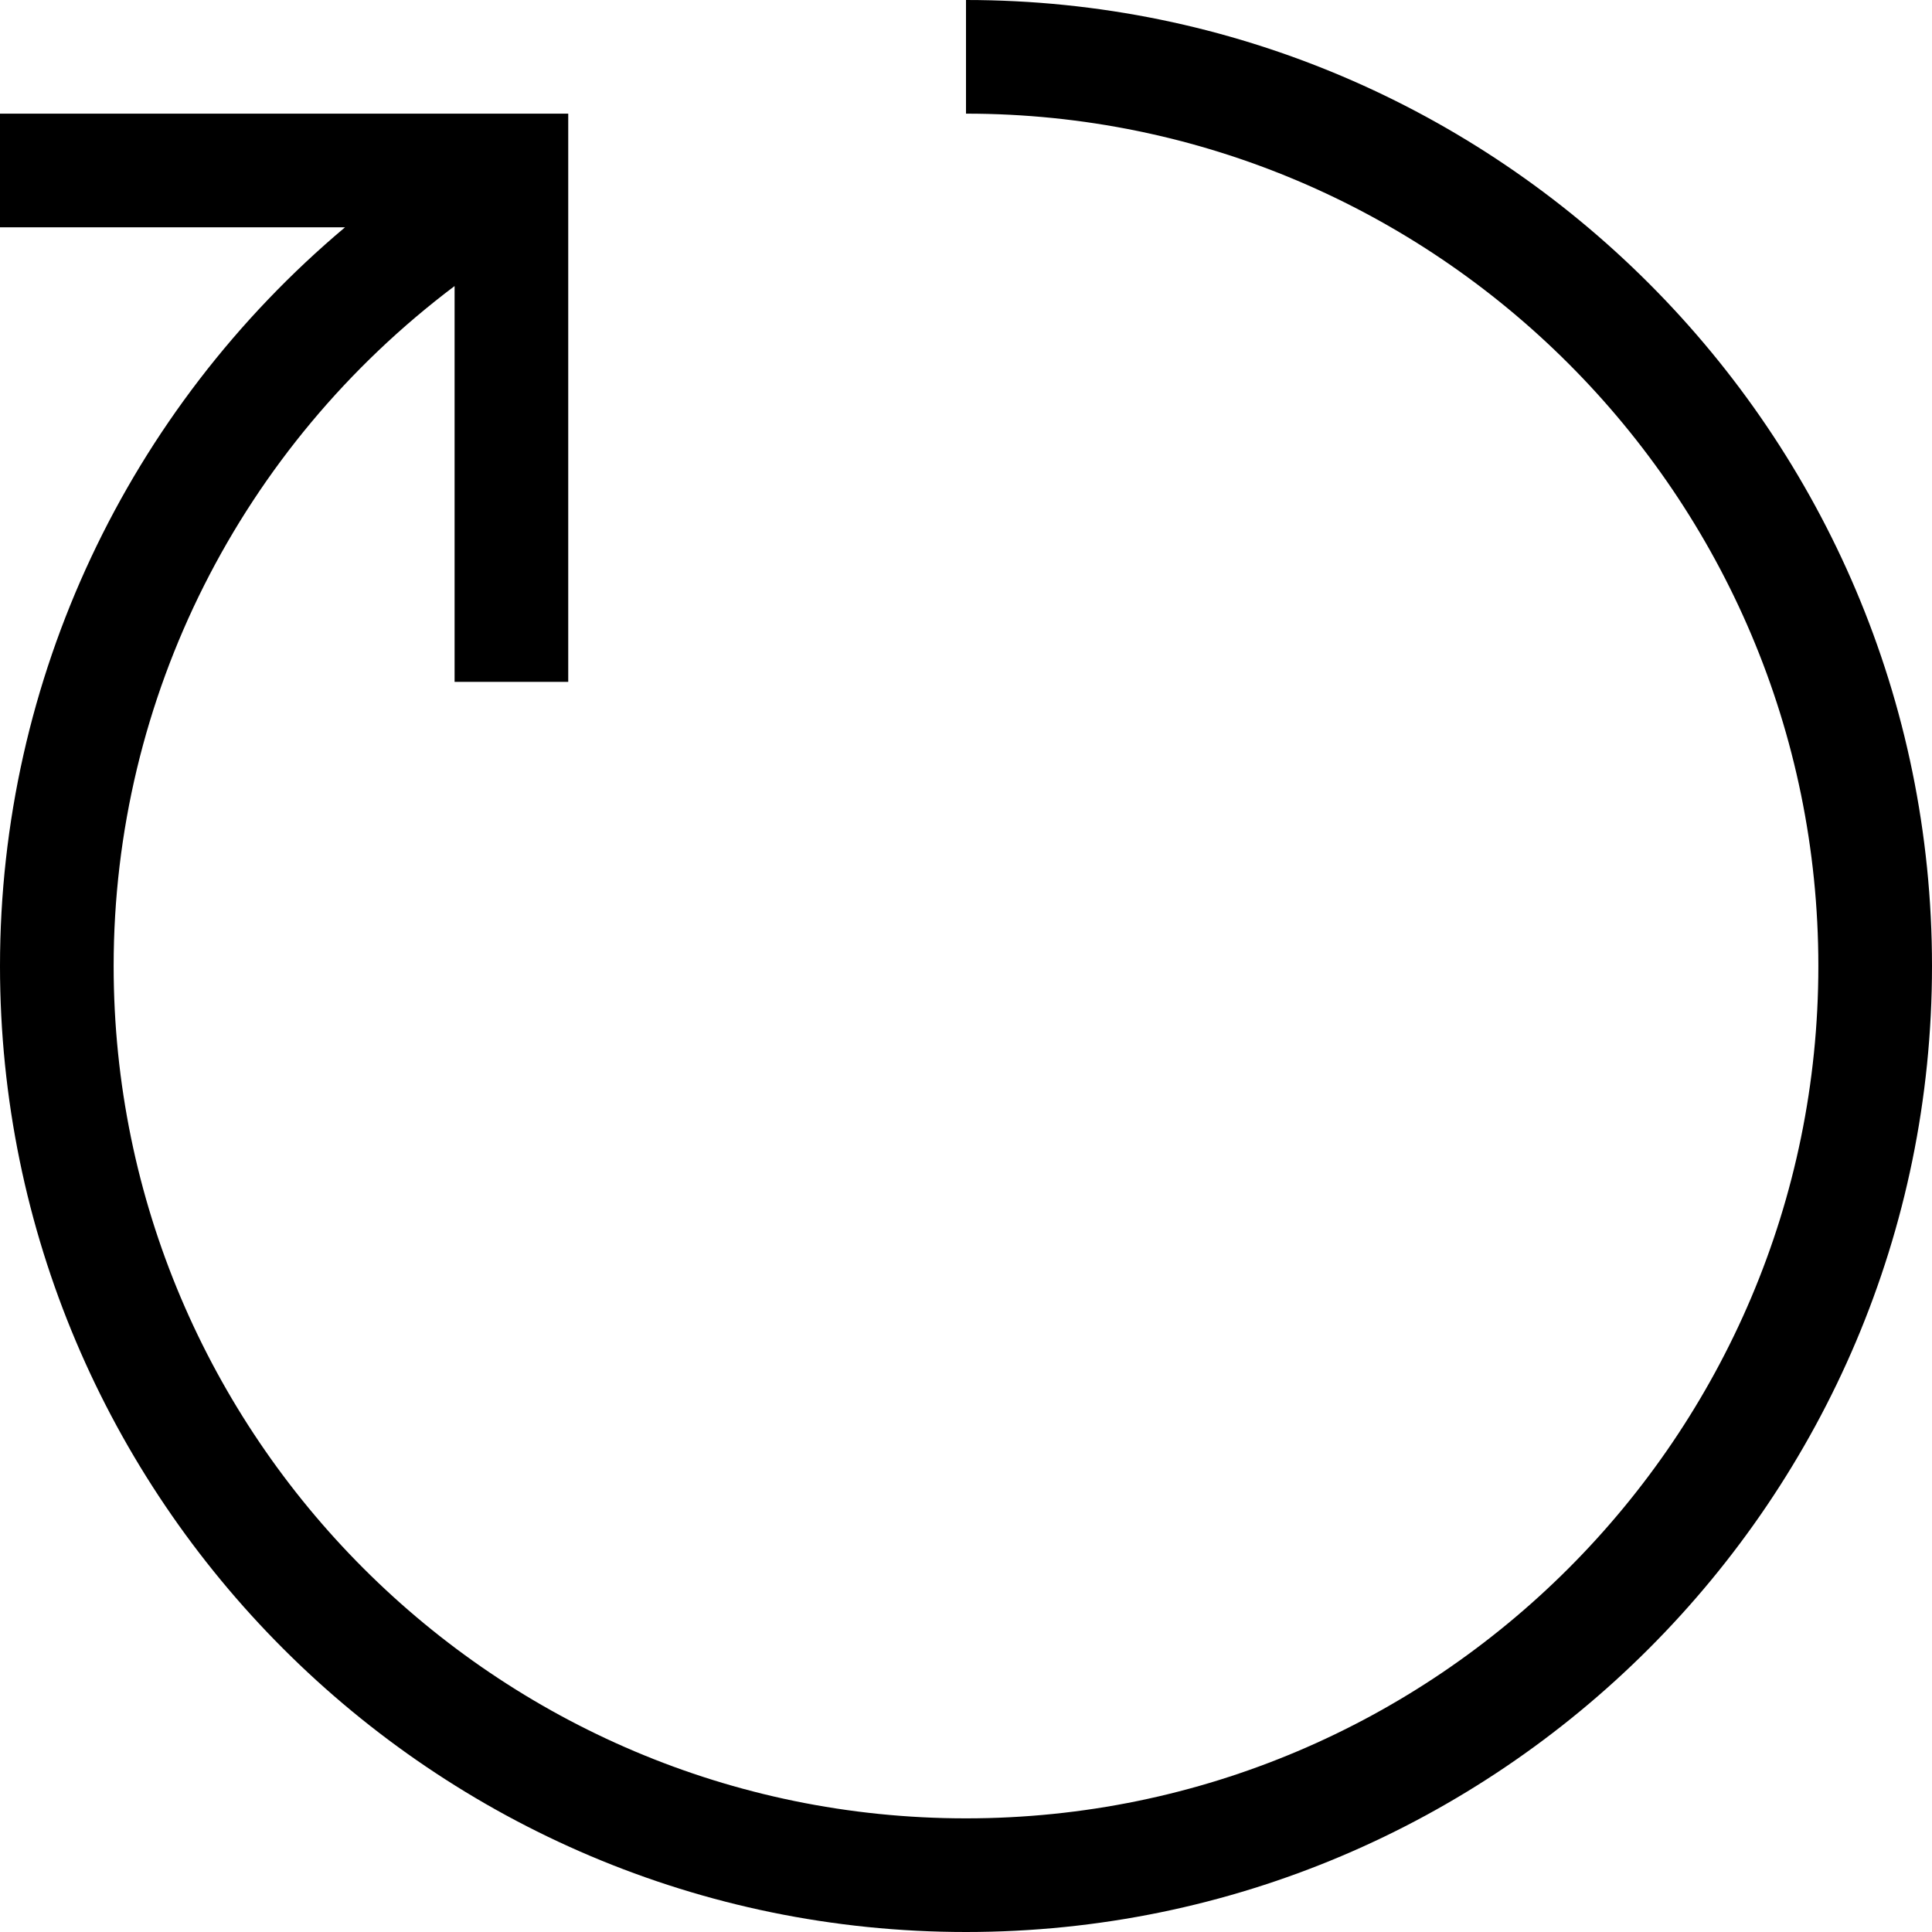
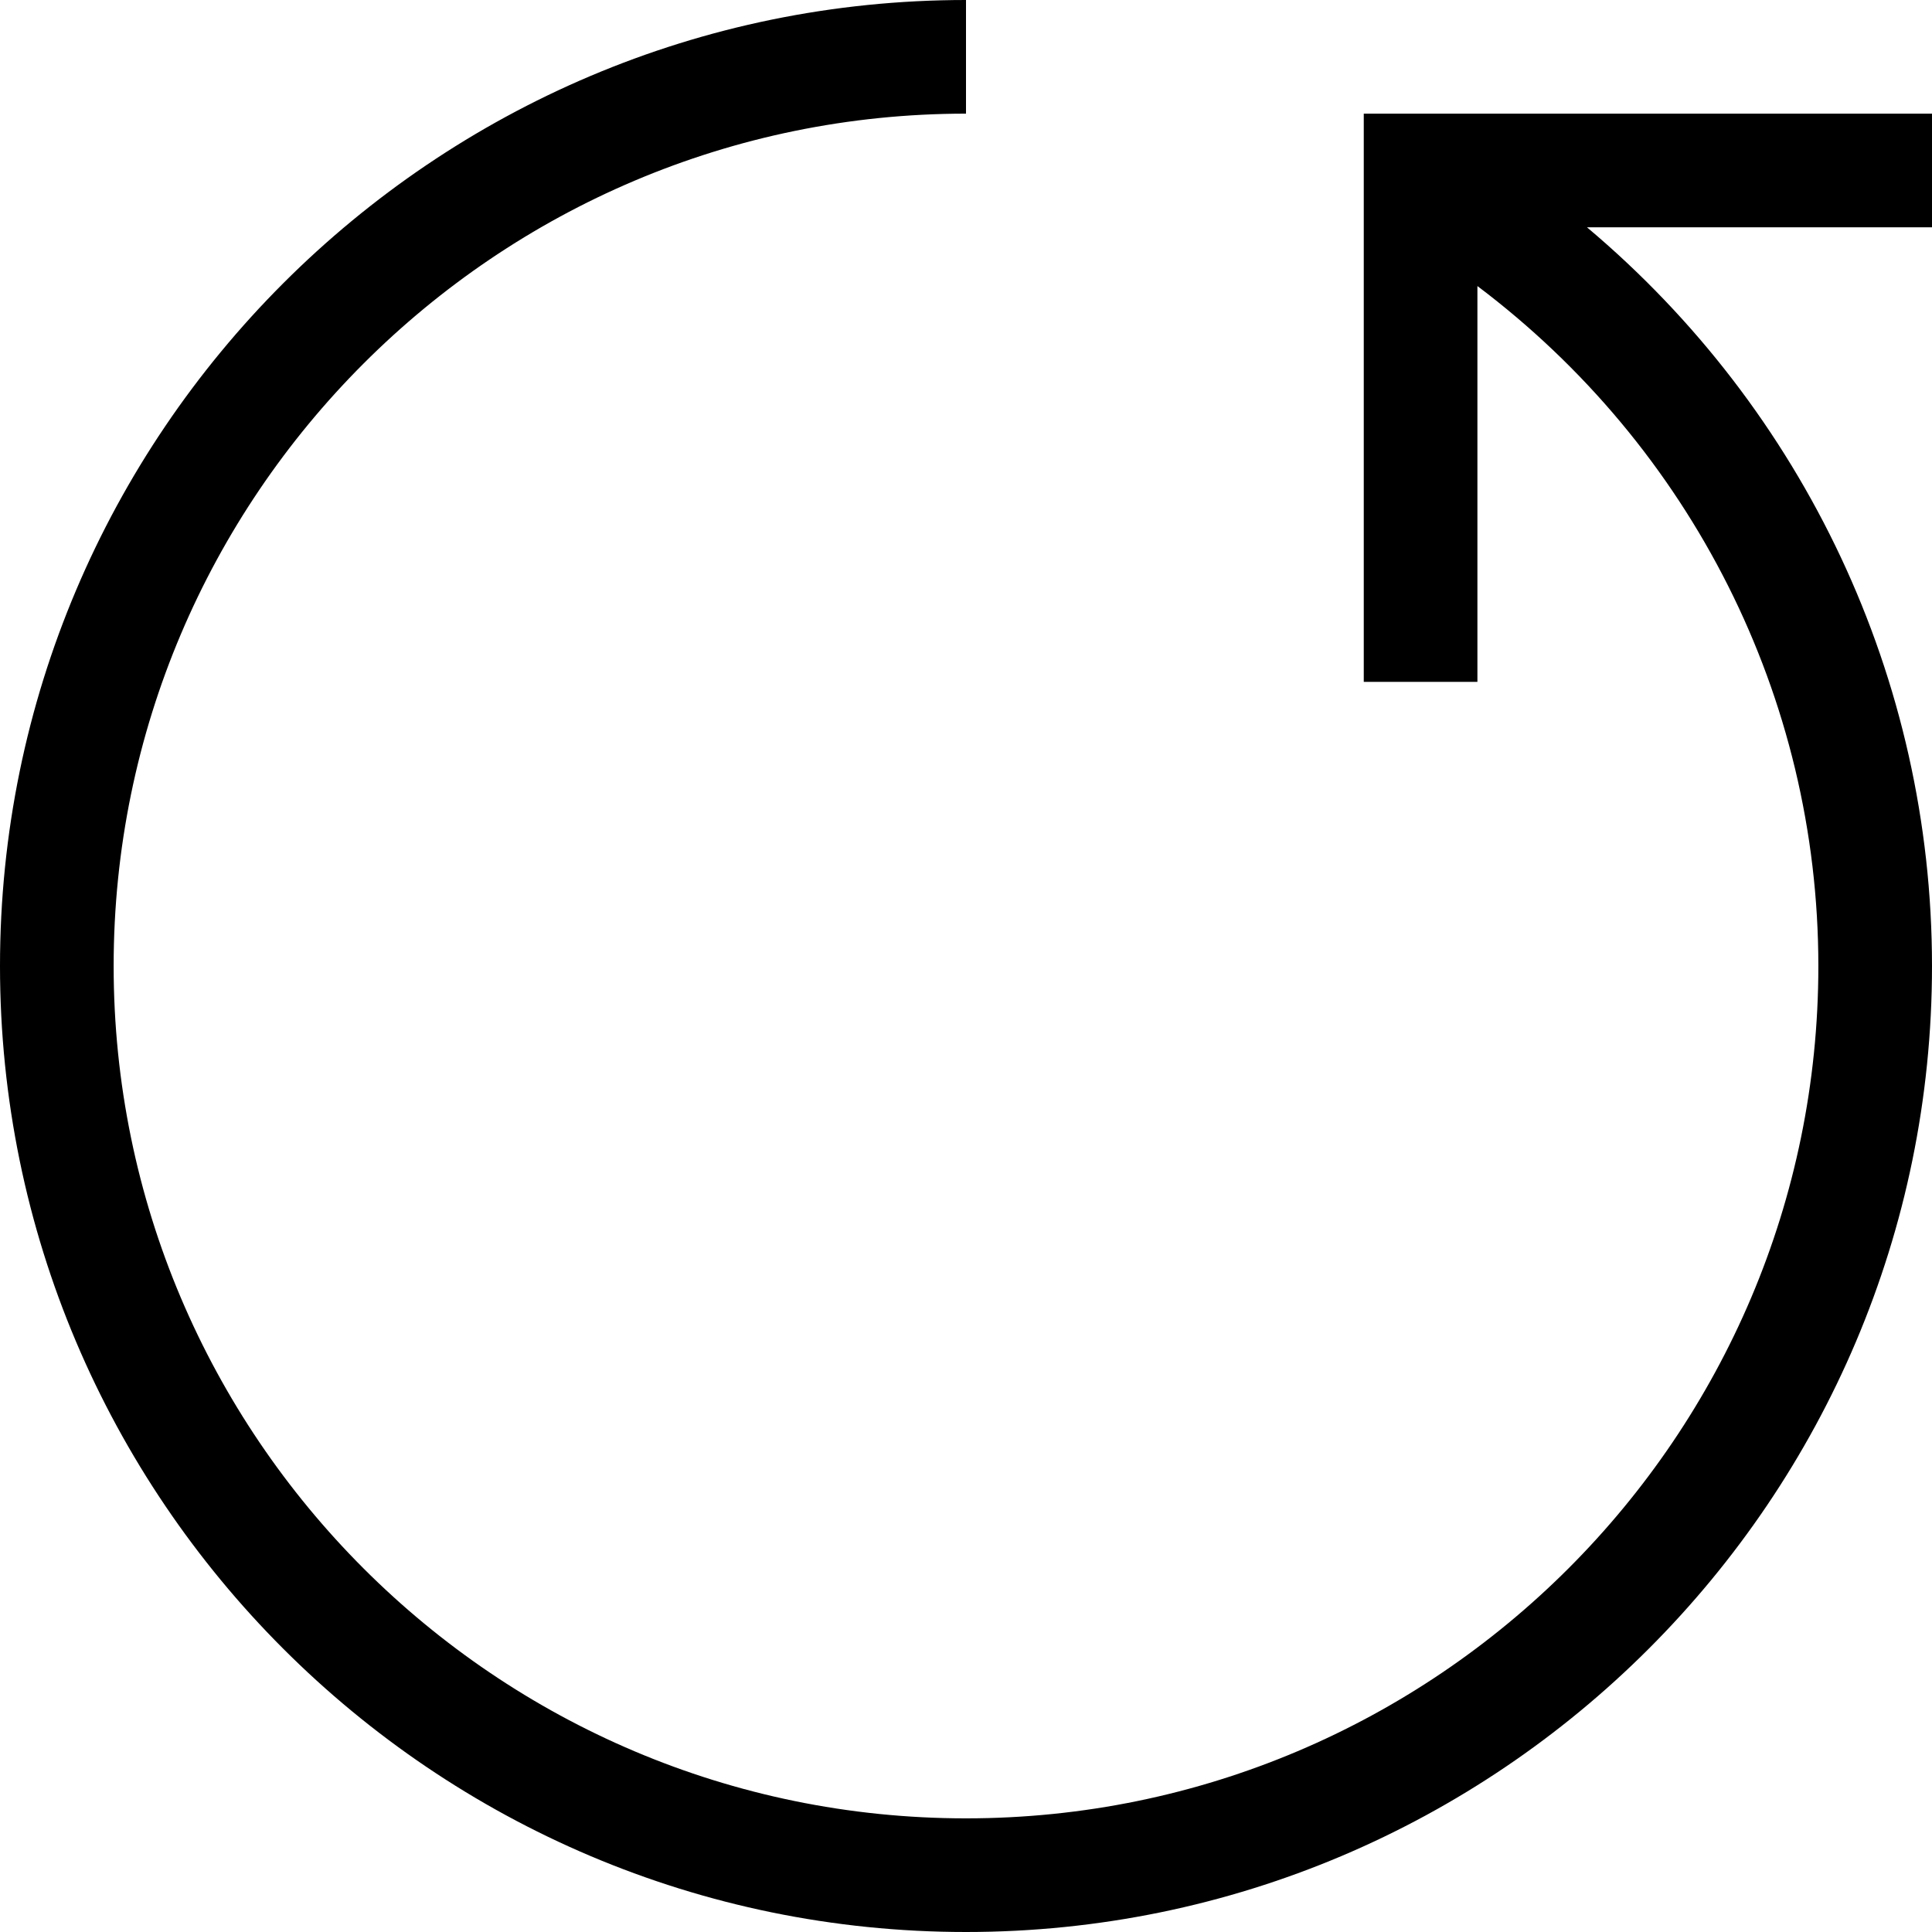
- <svg xmlns="http://www.w3.org/2000/svg" fill="#000000" width="800px" height="800px" viewBox="0 0 1920 1920">
-   <path d="M960 0v112.941c467.125 0 847.059 379.934 847.059 847.059 0 467.125-379.934 847.059-847.059 847.059-467.125 0-847.059-379.934-847.059-847.059 0-267.106 126.607-515.915 338.824-675.727v393.374h112.94V112.941H0v112.941h342.89C127.058 407.38 0 674.711 0 960c0 529.355 430.645 960 960 960s960-430.645 960-960S1489.355 0 960 0" fill-rule="evenodd" />
+ <svg xmlns="http://www.w3.org/2000/svg" fill="#000000" width="800" height="800" viewBox="0 0 1920 1920" version="1.1" id="svg1">
+   <defs id="defs1" />
+   <path d="m 960,0 v 112.941 c -467.125,0 -847.059,379.934 -847.059,847.059 0,467.125 379.934,847.059 847.059,847.059 467.125,0 847.059,-379.934 847.059,-847.059 0,-267.106 -126.607,-515.915 -338.824,-675.727 v 393.374 h -112.94 V 112.941 H 1920 V 225.882 H 1577.11 C 1792.942,407.38 1920,674.711 1920,960 c 0,529.355 -430.645,960 -960,960 C 430.645,1920 0,1489.355 0,960 0,430.645 430.645,0 960,0" fill-rule="evenodd" id="path1" />
</svg>
